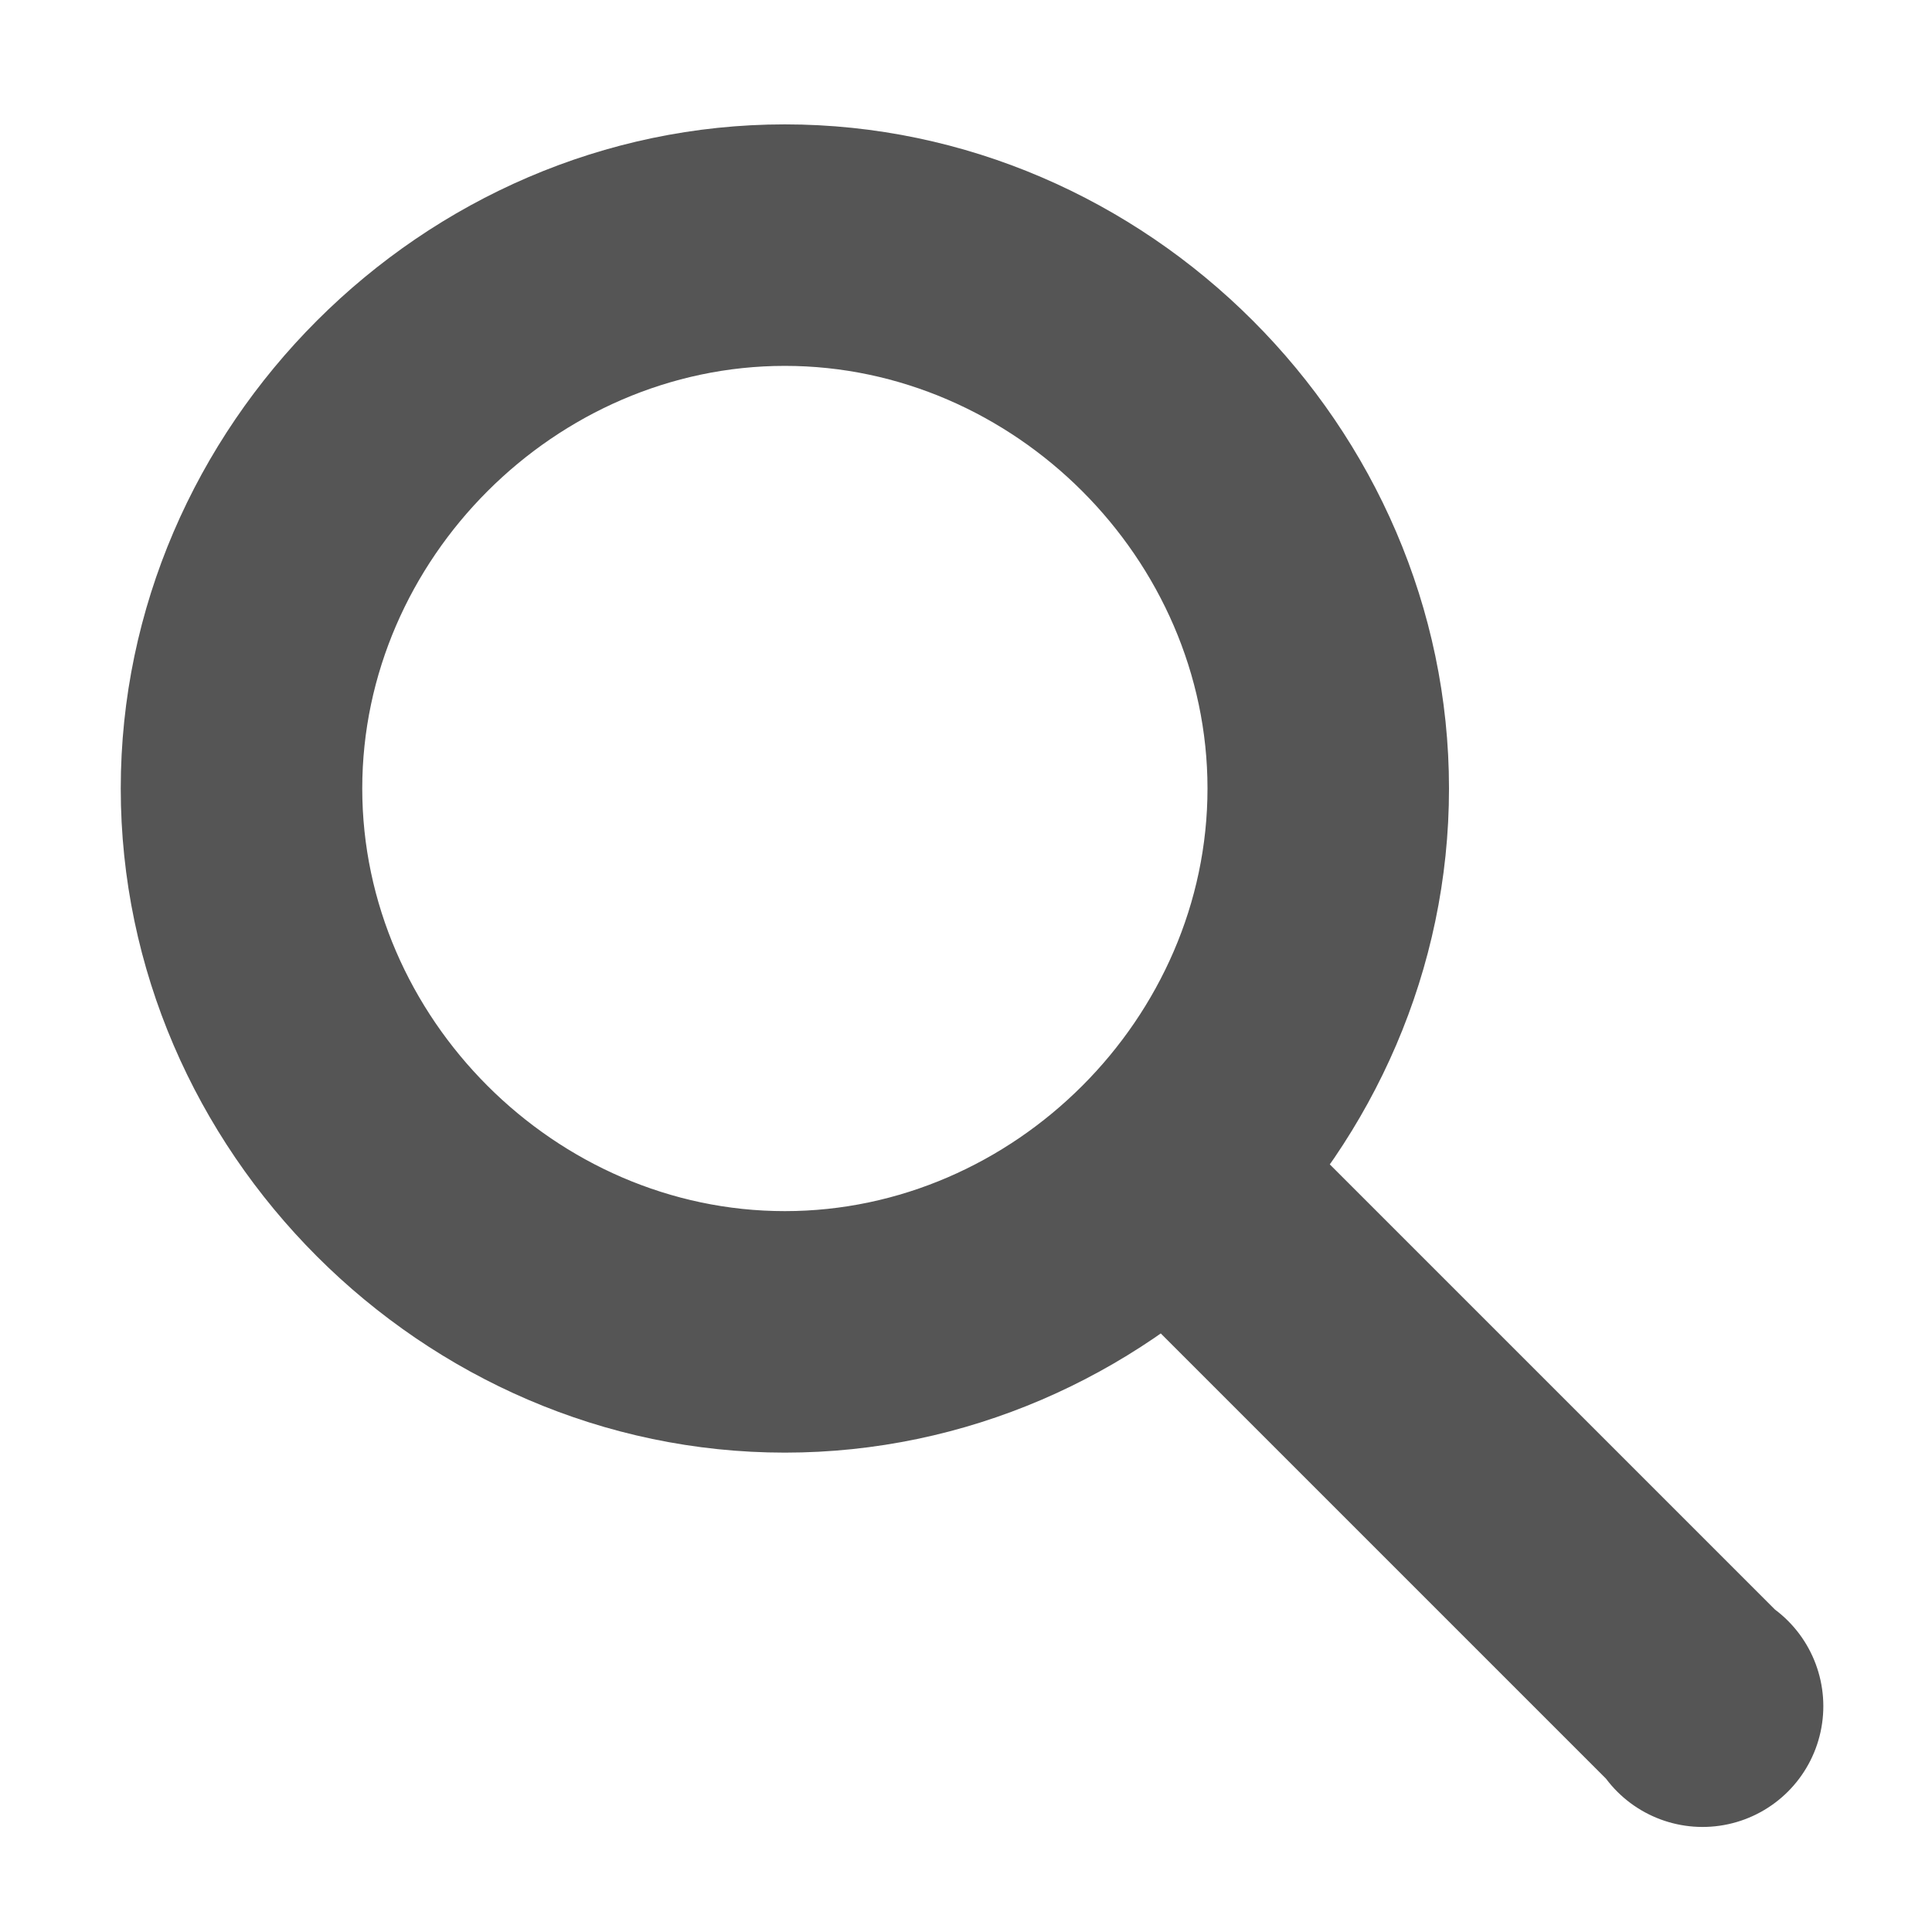
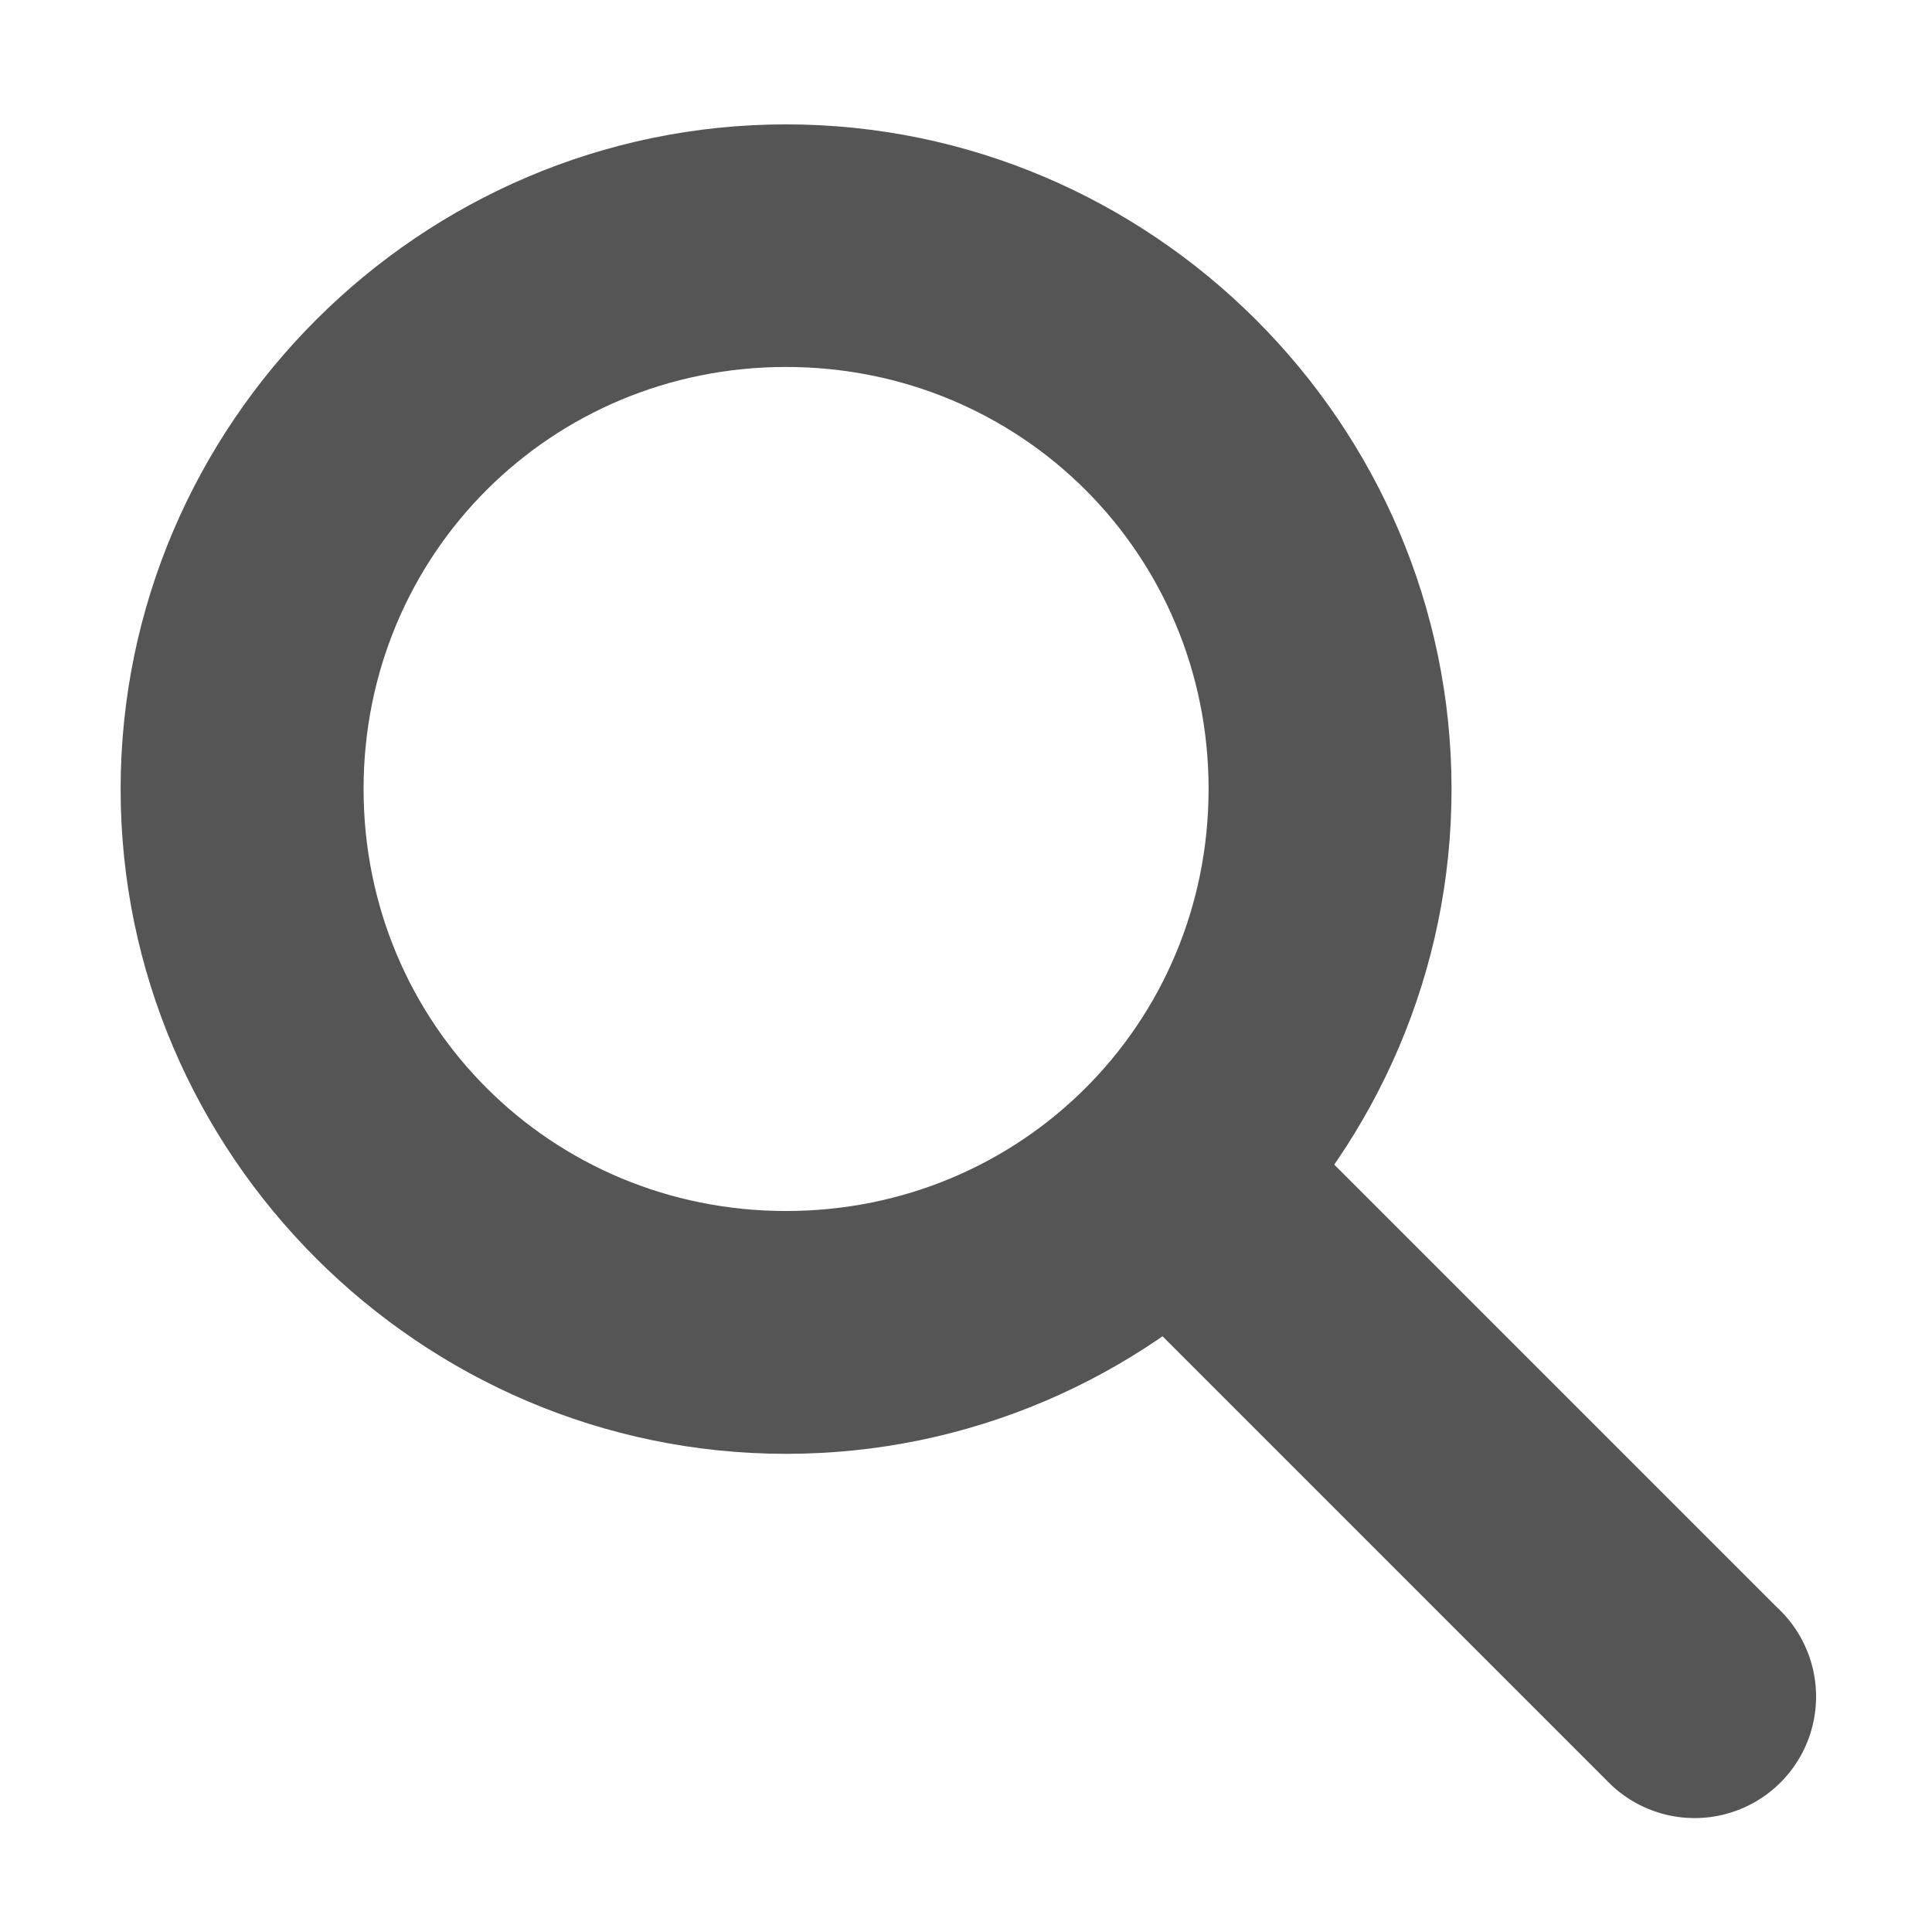
- <svg xmlns="http://www.w3.org/2000/svg" height="16" width="16" viewBox="0 0 16 16" version="1.1">
-   <g transform="translate(-140 -645.97)">
-     <path d="m146.5 647c-3 0-5.5 2.5-5.5 5.5 0 3 2.5 5.5 5.5 5.5s5.5-2.5 5.5-5.5c0-3-2.5-5.5-5.5-5.5zm0 2c1.9 0 3.5 1.6 3.5 3.5s-1.6 3.5-3.5 3.5c-1.9 0-3.5-1.6-3.5-3.5 0-1.9 1.6-3.5 3.5-3.5zM149.8 655a1 1 0 0 0-0.5 1.7l4 4a1 1 0 1 0 1.4-1.4l-4-4a1 1 0 0 0-0.9-0.3z" fill="#555" />
+ <svg xmlns="http://www.w3.org/2000/svg" id="svg7384" height="16" width="16" version="1.1">
+   <g id="layer12" transform="translate(-140 -645.97)">
+     <path id="path27918" style="block-progression:tb;text-indent:0;color:#555555;enable-background:new;text-transform:none;fill:#555555" d="m146.51 647c-3.029 0-5.511 2.479-5.511 5.505 0 3.025 2.482 5.505 5.511 5.505s5.511-2.479 5.511-5.505c0-3.025-2.482-5.505-5.511-5.505zm0 2.009c1.947 0 3.499 1.55 3.499 3.495s-1.552 3.495-3.499 3.495c-1.947 0-3.499-1.55-3.499-3.495 0-1.945 1.552-3.495 3.499-3.495z" />
+     <path id="path27941" style="block-progression:tb;text-indent:0;color:#555555;enable-background:new;text-transform:none;fill:#555555" d="m149.81 655a1 1 0 0 0 -0.5 1.719l4 4a1.006 1.006 0 1 0 1.406 -1.438l-4-4a1 1 0 0 0 -0.91 -0.28z" />
  </g>
</svg>
